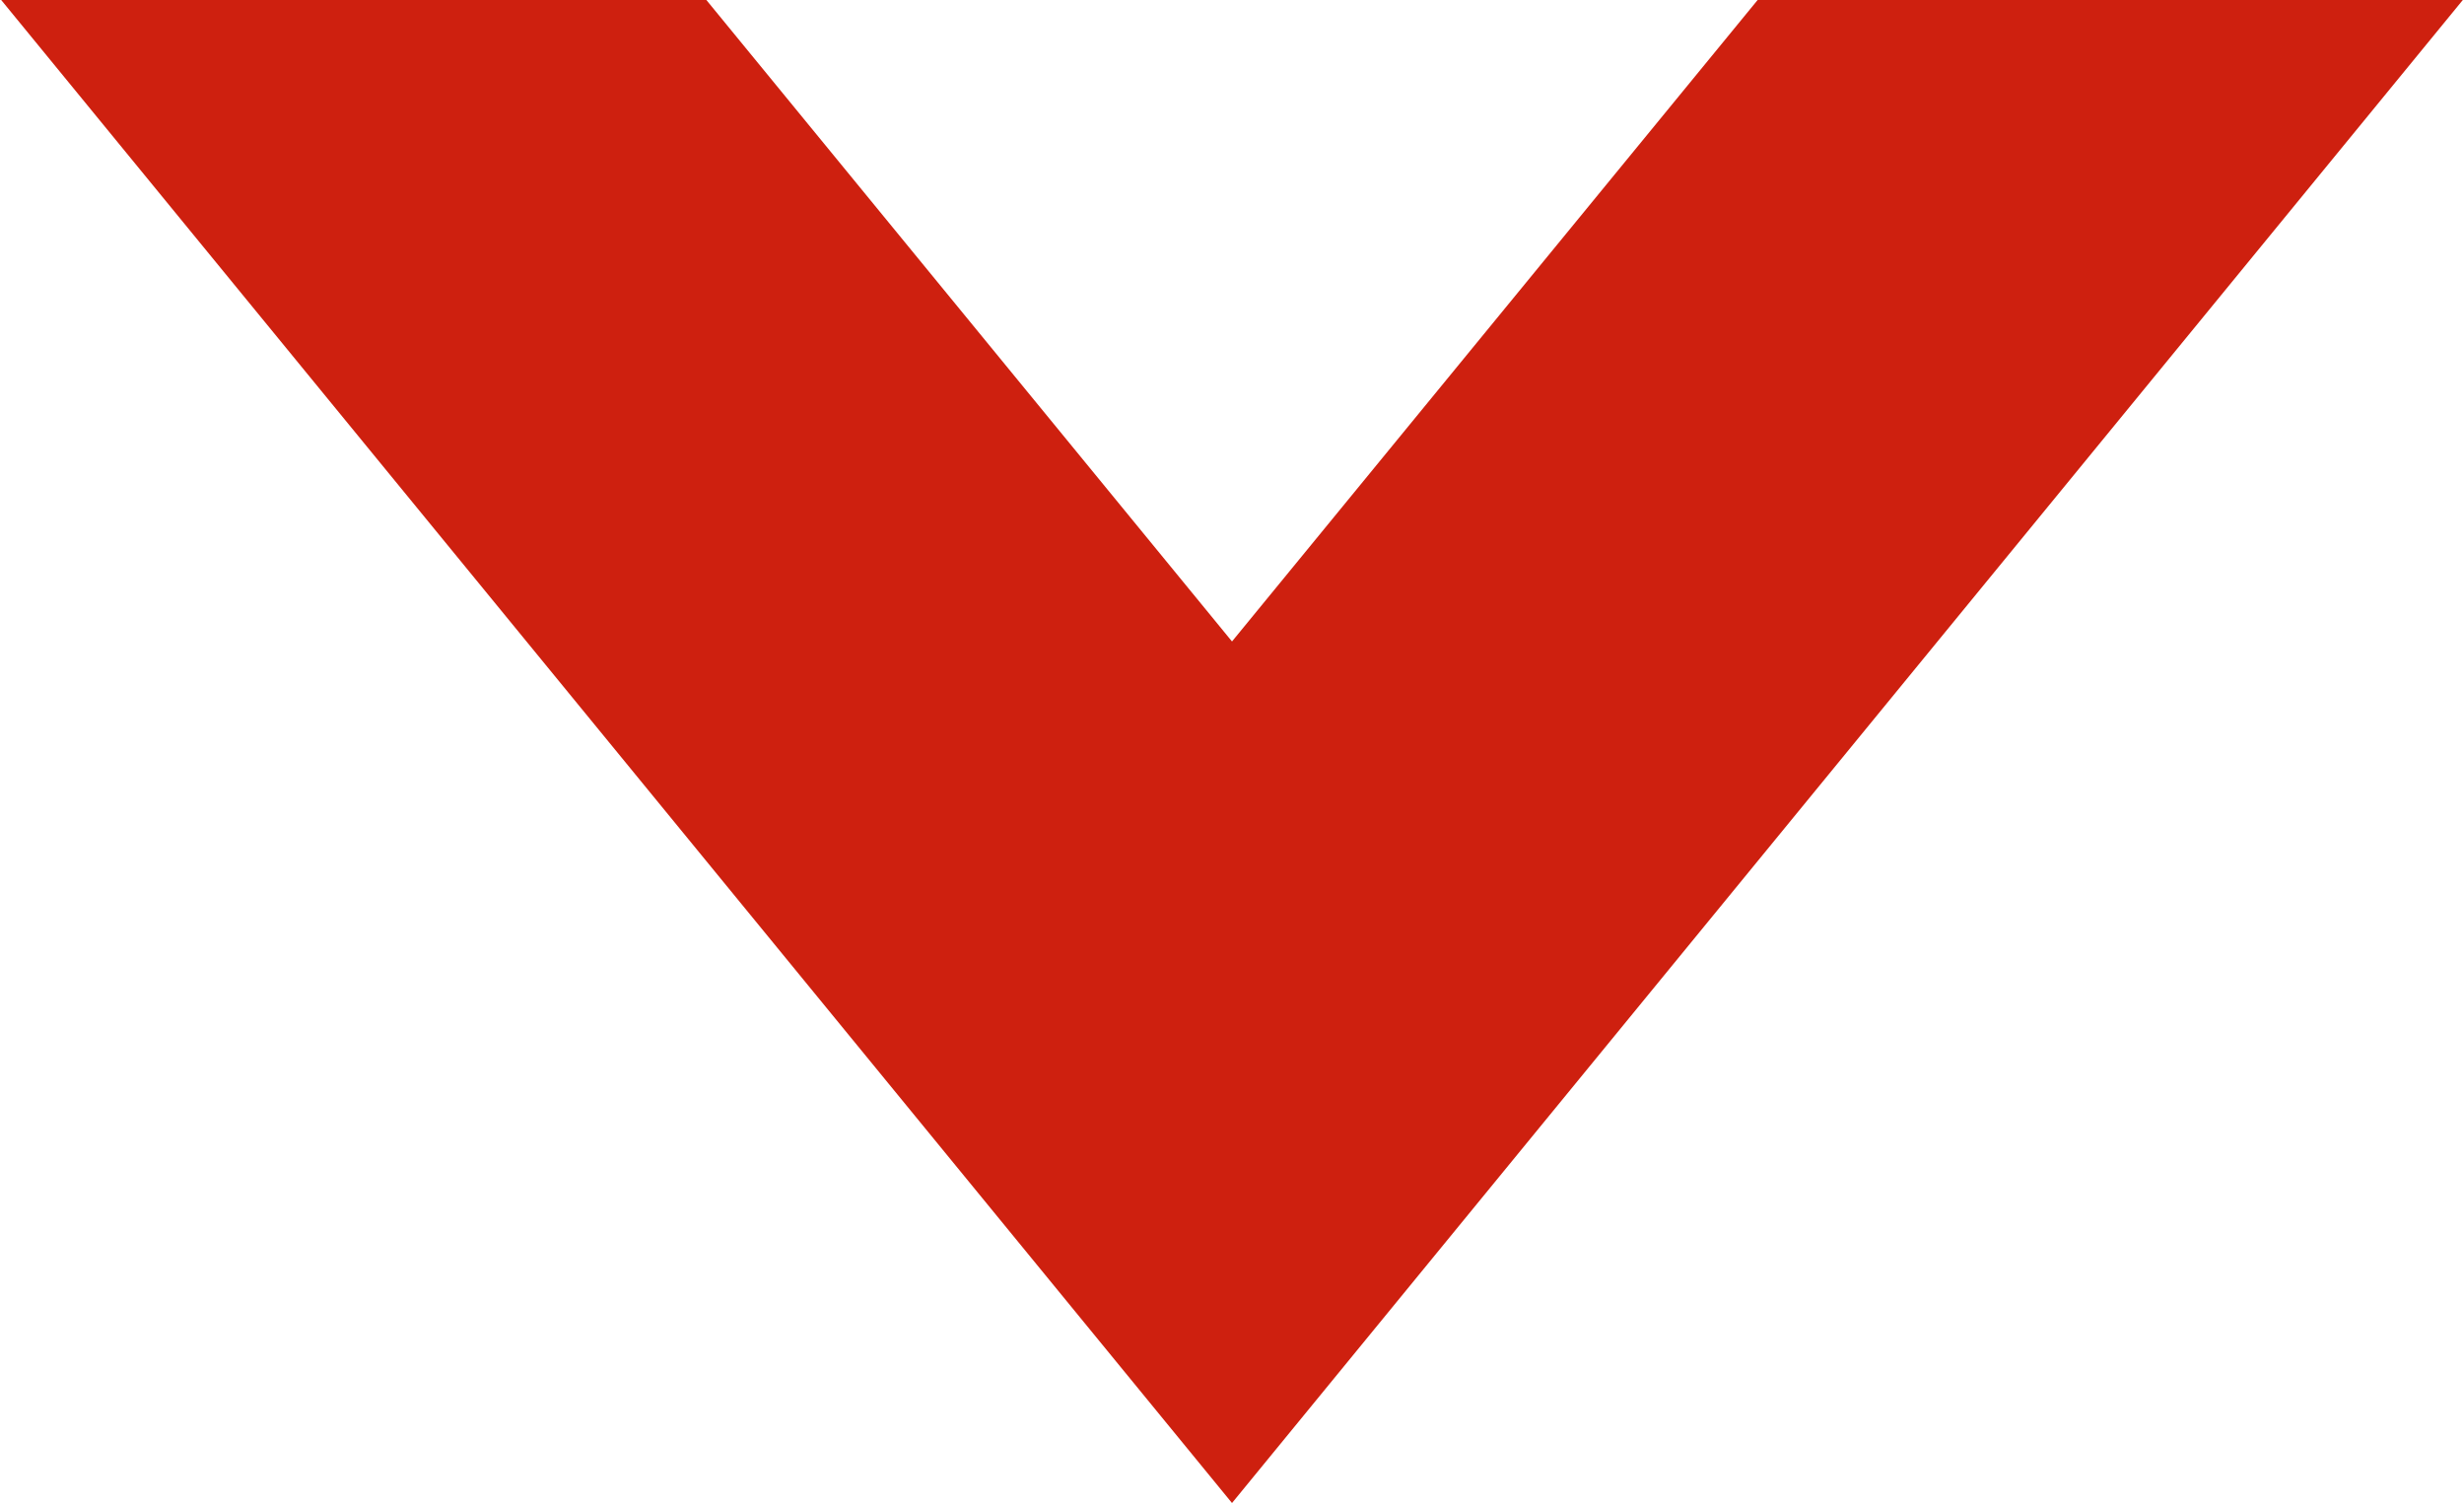
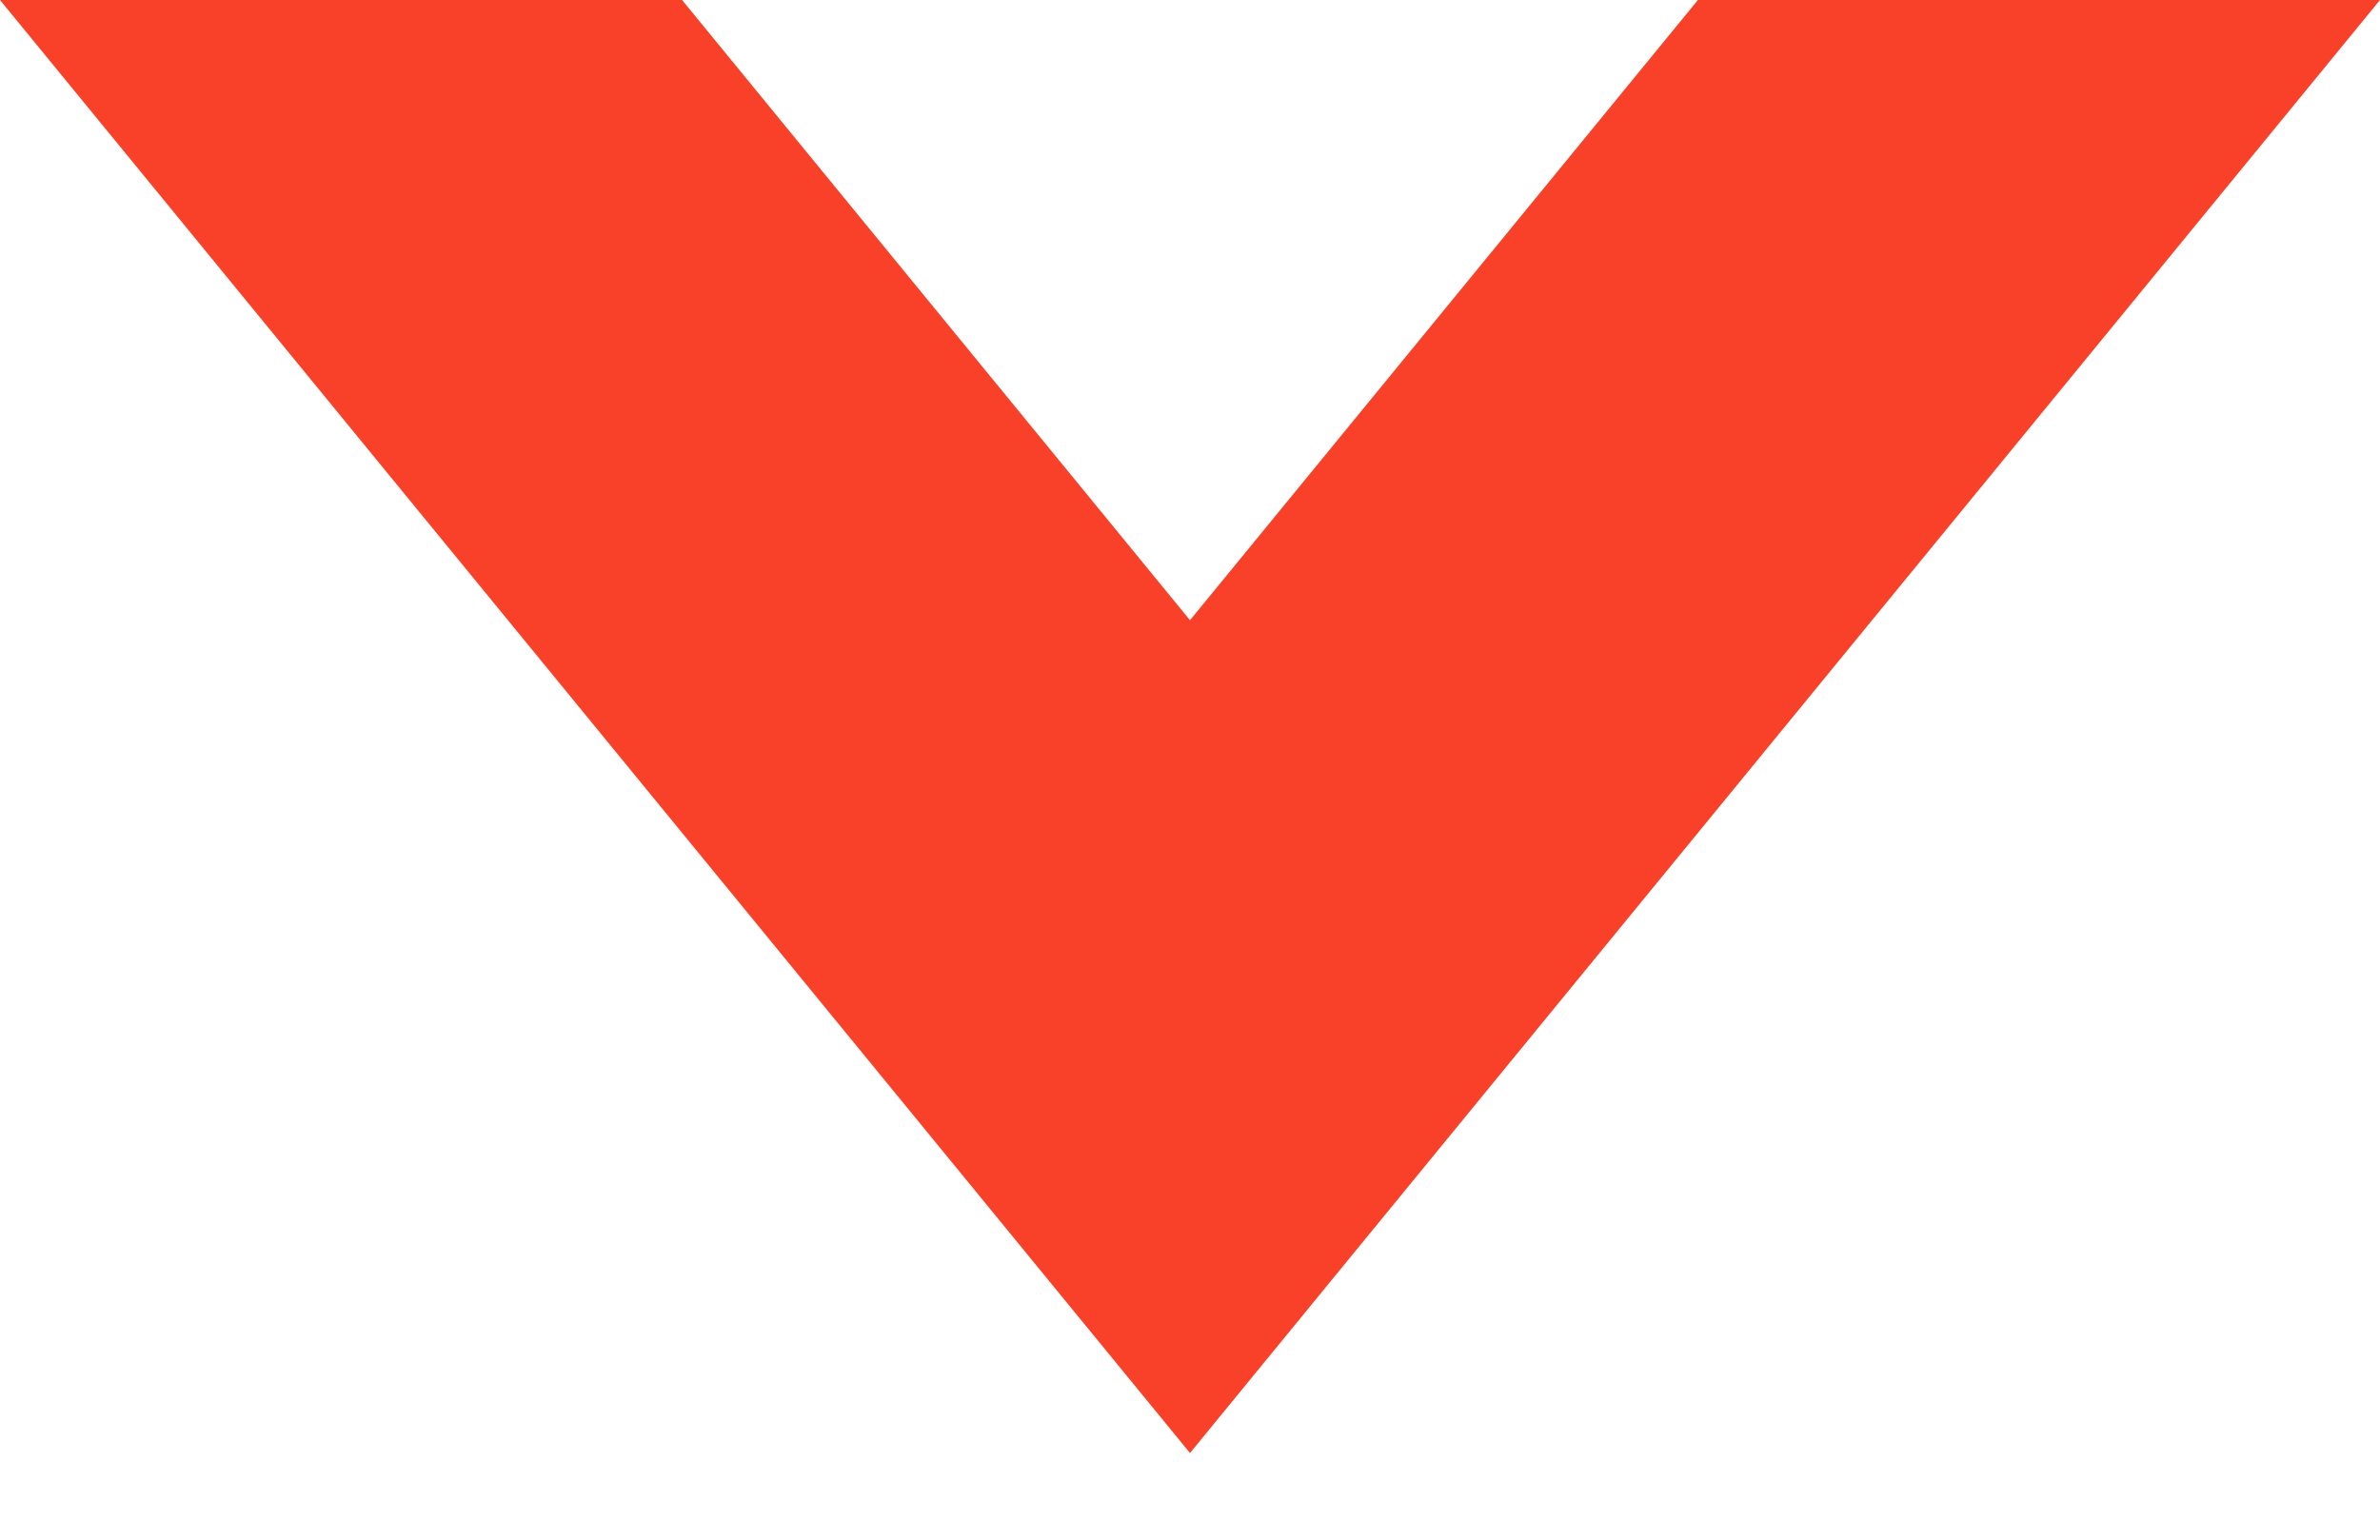
- <svg xmlns="http://www.w3.org/2000/svg" id="Layer_1" data-name="Layer 1" width="6mm" height="3.66mm" viewBox="0 0 17 10.38">
-   <defs>
-     <style>.cls-1{fill:#ce200f;fill-rule:evenodd;}</style>
-   </defs>
-   <path class="cls-1" d="M8.5,10.38,17,0H12.13L8.5,4.43,4.87,0H0Z" transform="translate(0 0)" />
+ <svg xmlns="http://www.w3.org/2000/svg" width="17" height="11" viewBox="0 0 17 11" fill="none">
+   <path fill-rule="evenodd" clip-rule="evenodd" d="M8.5 10.381L17 -2.86102e-06L12.128 -3.28691e-06L8.5 4.431L4.872 -3.92132e-06L2.8149e-06 -4.34721e-06L8.5 10.381Z" fill="#F84128" />
</svg>
